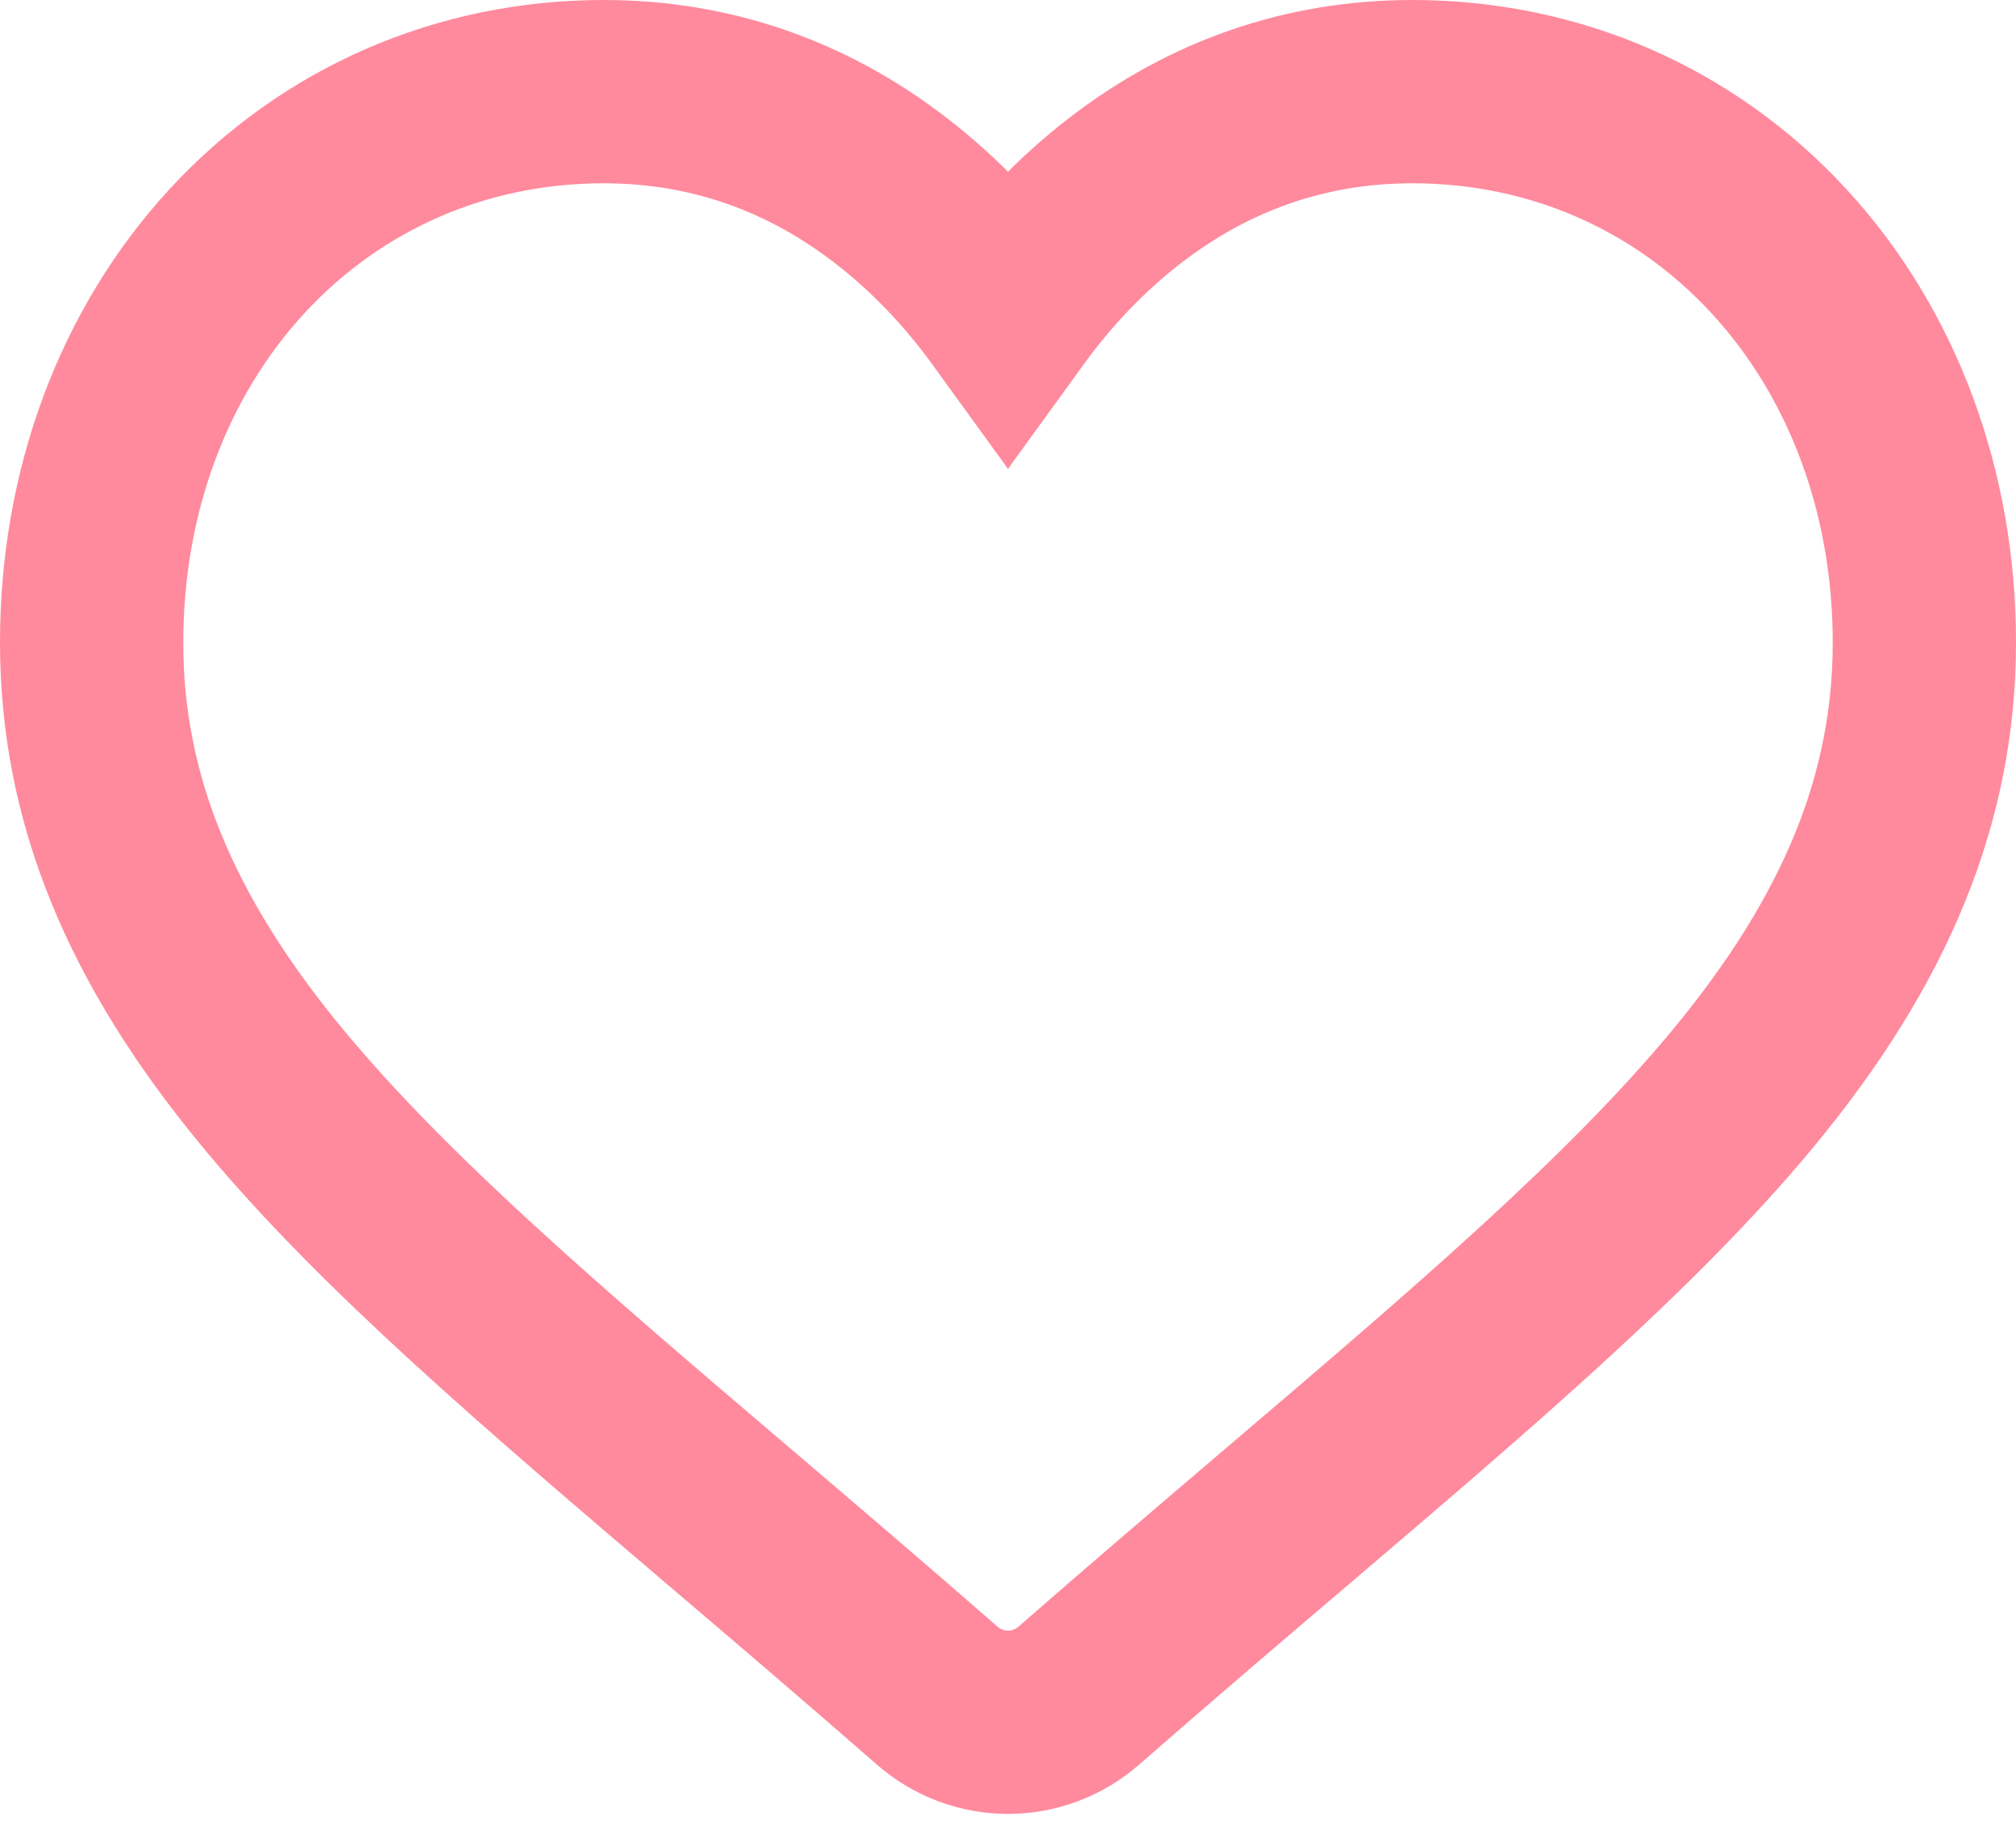
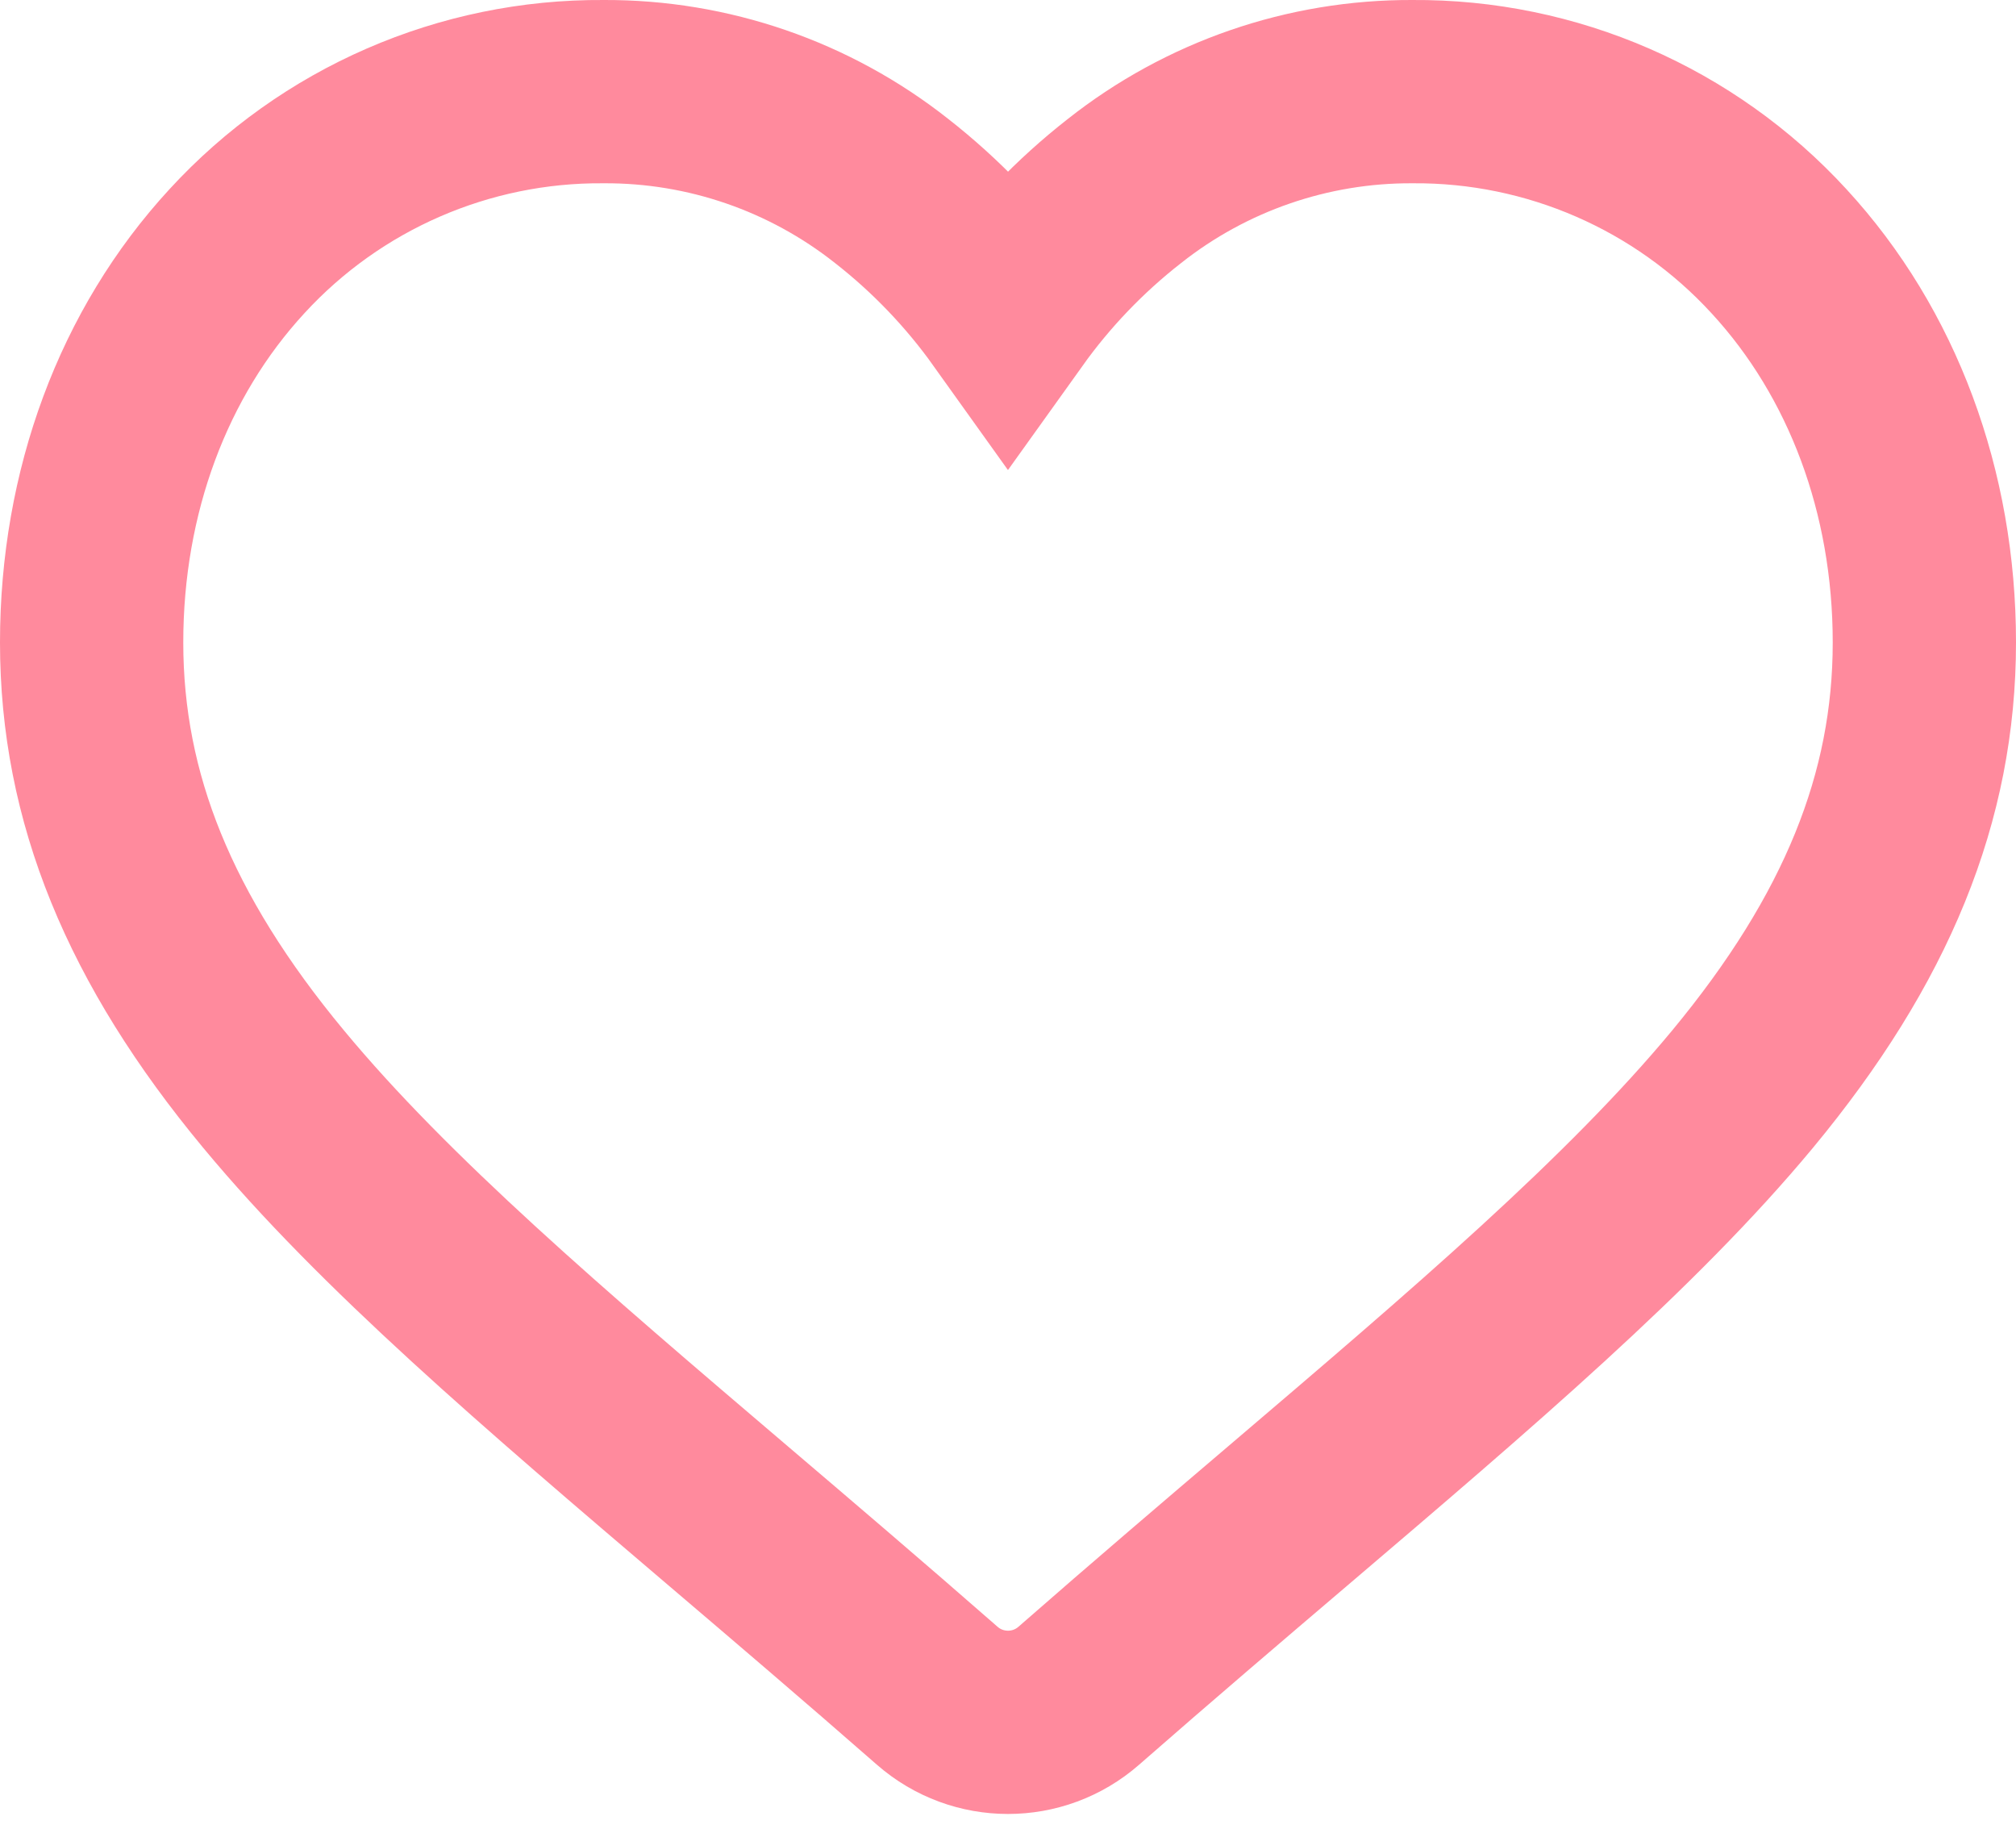
- <svg xmlns="http://www.w3.org/2000/svg" viewBox="0 0 22 20" fill="none">
-   <path d="M19.413 2.741C18.378 1.618 16.957 1 15.413 1C14.258 1 13.201 1.365 12.27 2.085C11.801 2.448 11.375 2.893 11 3.411C10.625 2.893 10.199 2.448 9.729 2.085C8.799 1.365 7.741 1 6.587 1C5.043 1 3.622 1.618 2.586 2.741C1.564 3.851 1 5.367 1 7.011C1 8.702 1.63 10.25 2.984 11.883C4.194 13.344 5.934 14.827 7.949 16.544C8.637 17.13 9.417 17.795 10.227 18.503C10.441 18.69 10.715 18.794 11 18.794C11.285 18.794 11.559 18.69 11.773 18.503C12.583 17.795 13.363 17.13 14.051 16.544C16.066 14.827 17.806 13.344 19.017 11.883C20.37 10.25 21 8.702 21 7.01C21 5.367 20.436 3.851 19.413 2.741Z" stroke="#FF8A9D" stroke-width="2" />
+ <svg xmlns="http://www.w3.org/2000/svg" width="22" height="20" fill="none">
+   <path d="M19.413 2.741a5.378 5.378 0 00-4-1.741 5.032 5.032 0 00-3.143 1.085A6.43 6.43 0 0011 3.41a6.427 6.427 0 00-1.27-1.326A5.03 5.03 0 006.586 1a5.378 5.378 0 00-4 1.741C1.563 3.851 1 5.367 1 7.011c0 1.691.63 3.24 1.984 4.872 1.21 1.461 2.95 2.944 4.965 4.661.688.586 1.468 1.251 2.278 1.96a1.173 1.173 0 001.546 0c.81-.709 1.59-1.374 2.278-1.96 2.015-1.717 3.755-3.2 4.966-4.66C20.37 10.25 21 8.701 21 7.01c0-1.643-.564-3.159-1.587-4.269z" stroke="#FF8A9D" stroke-width="2" />
</svg>
